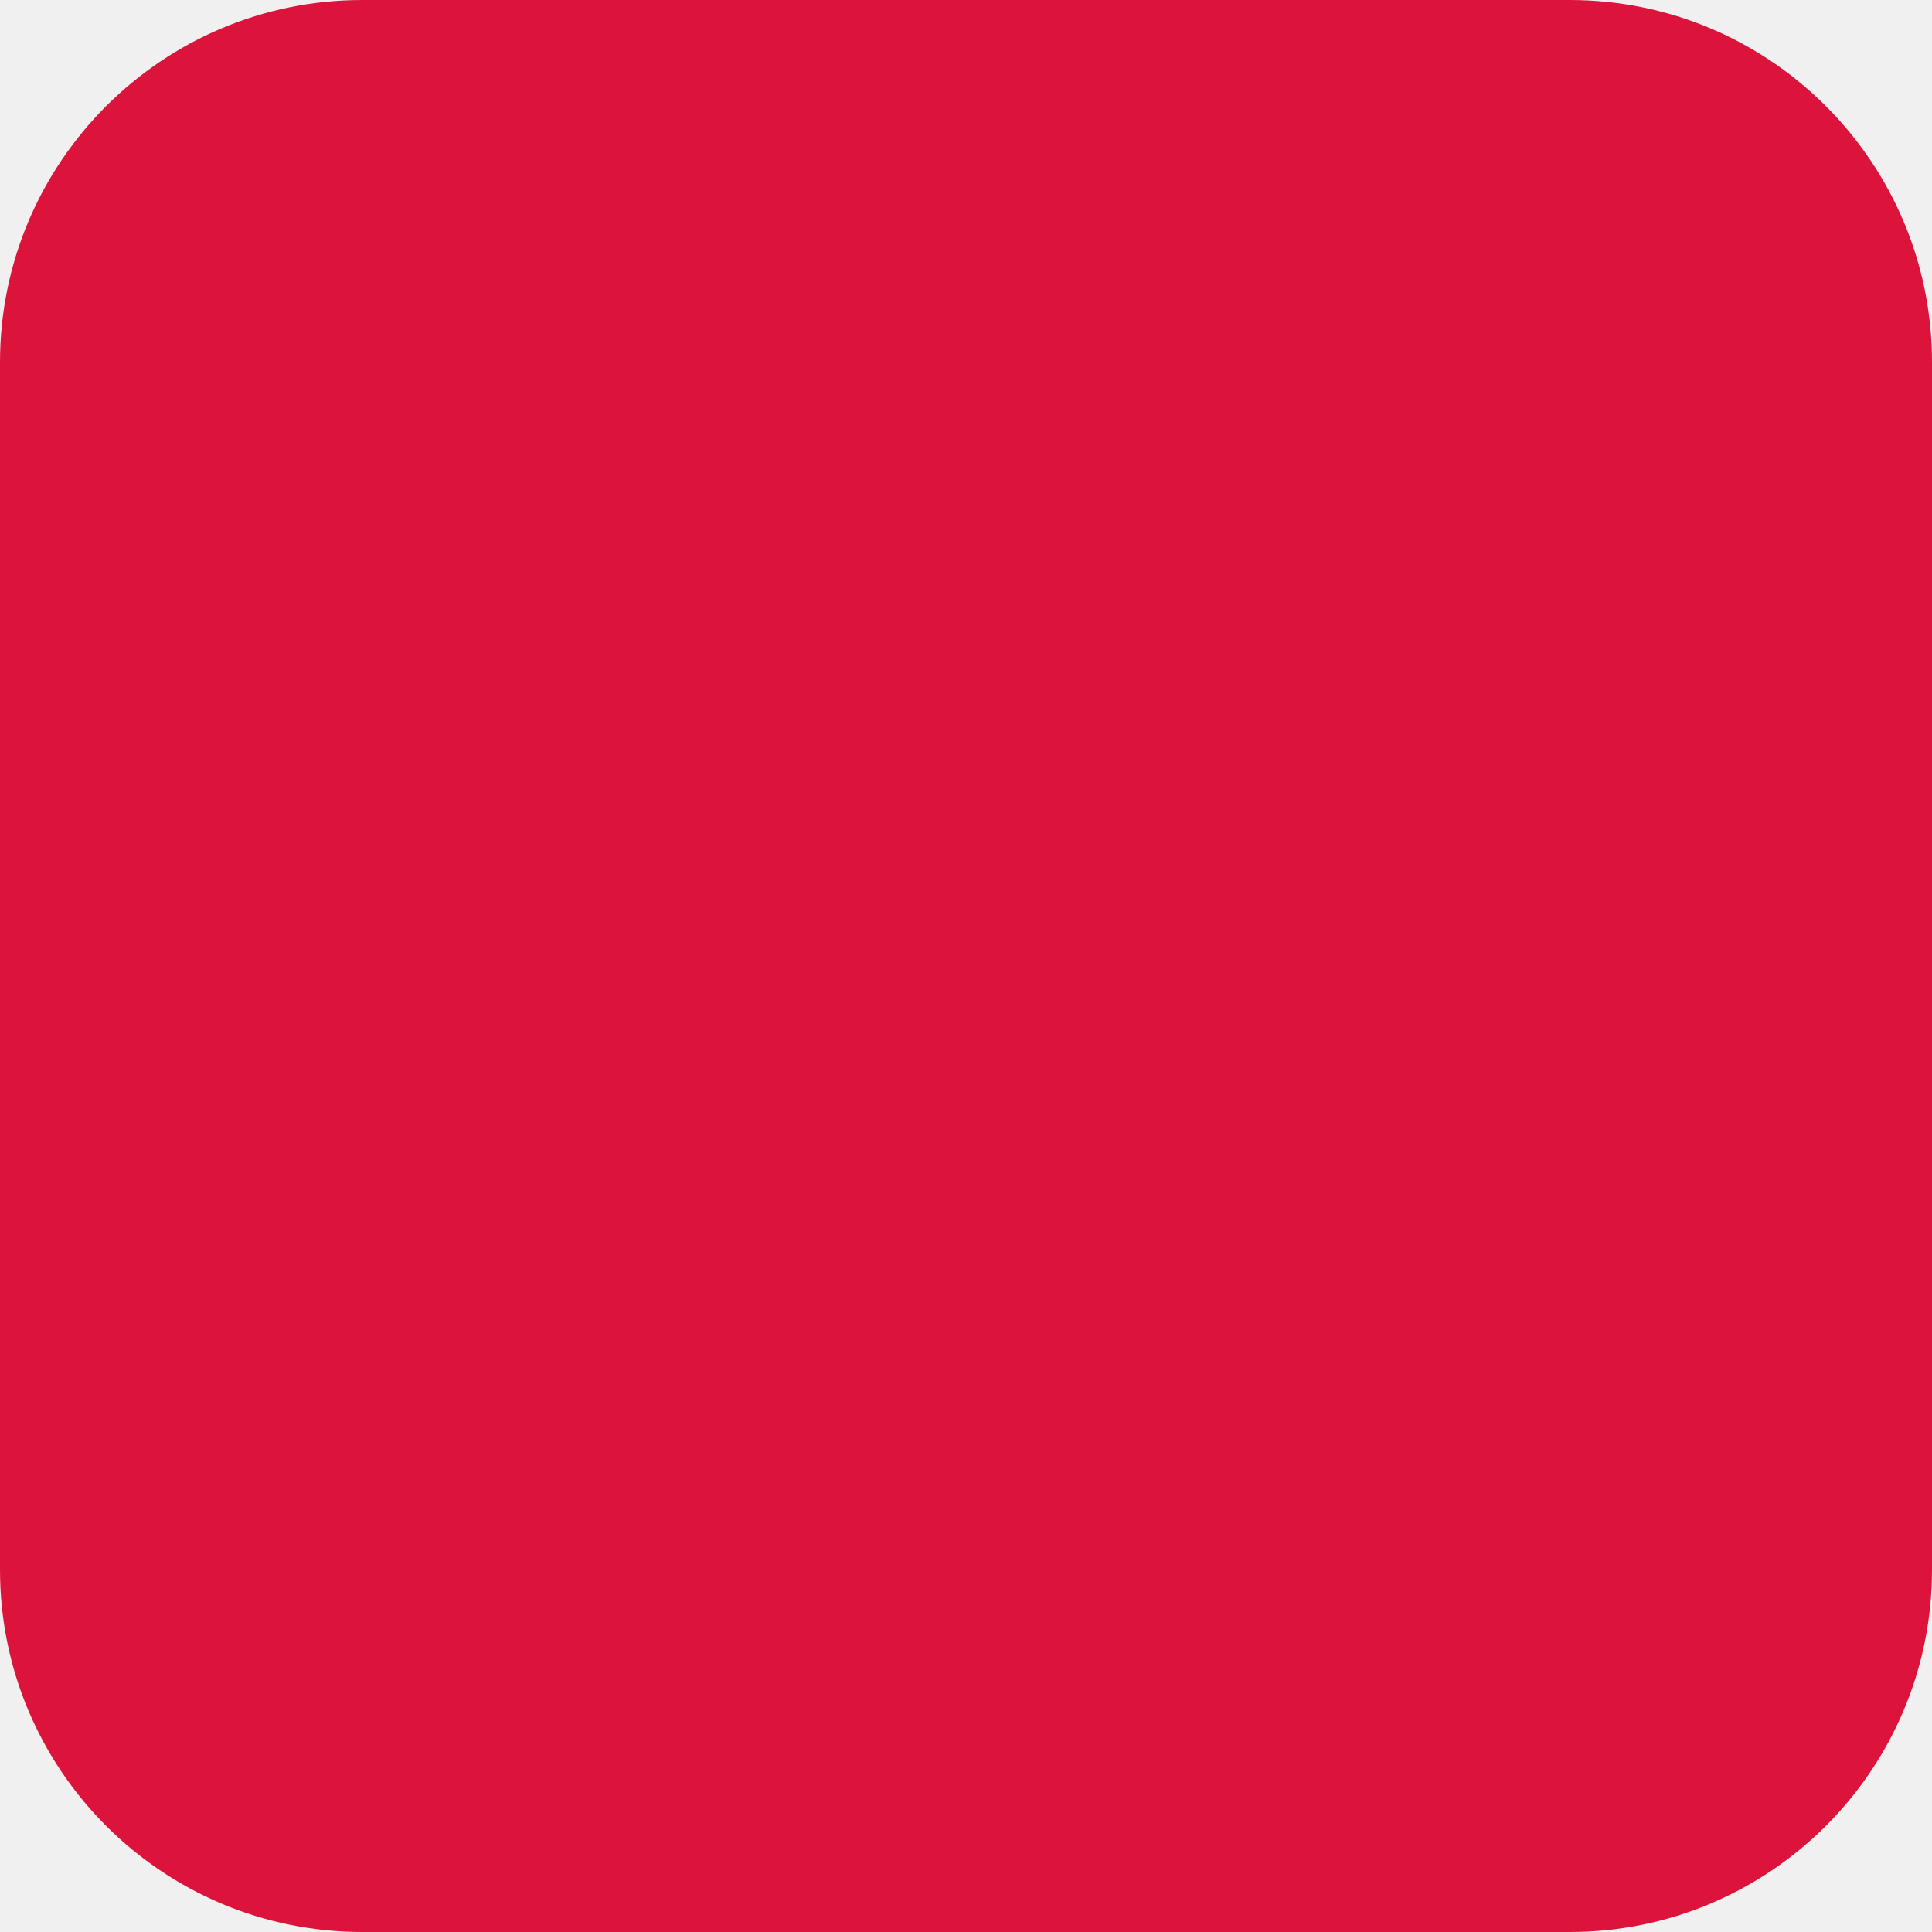
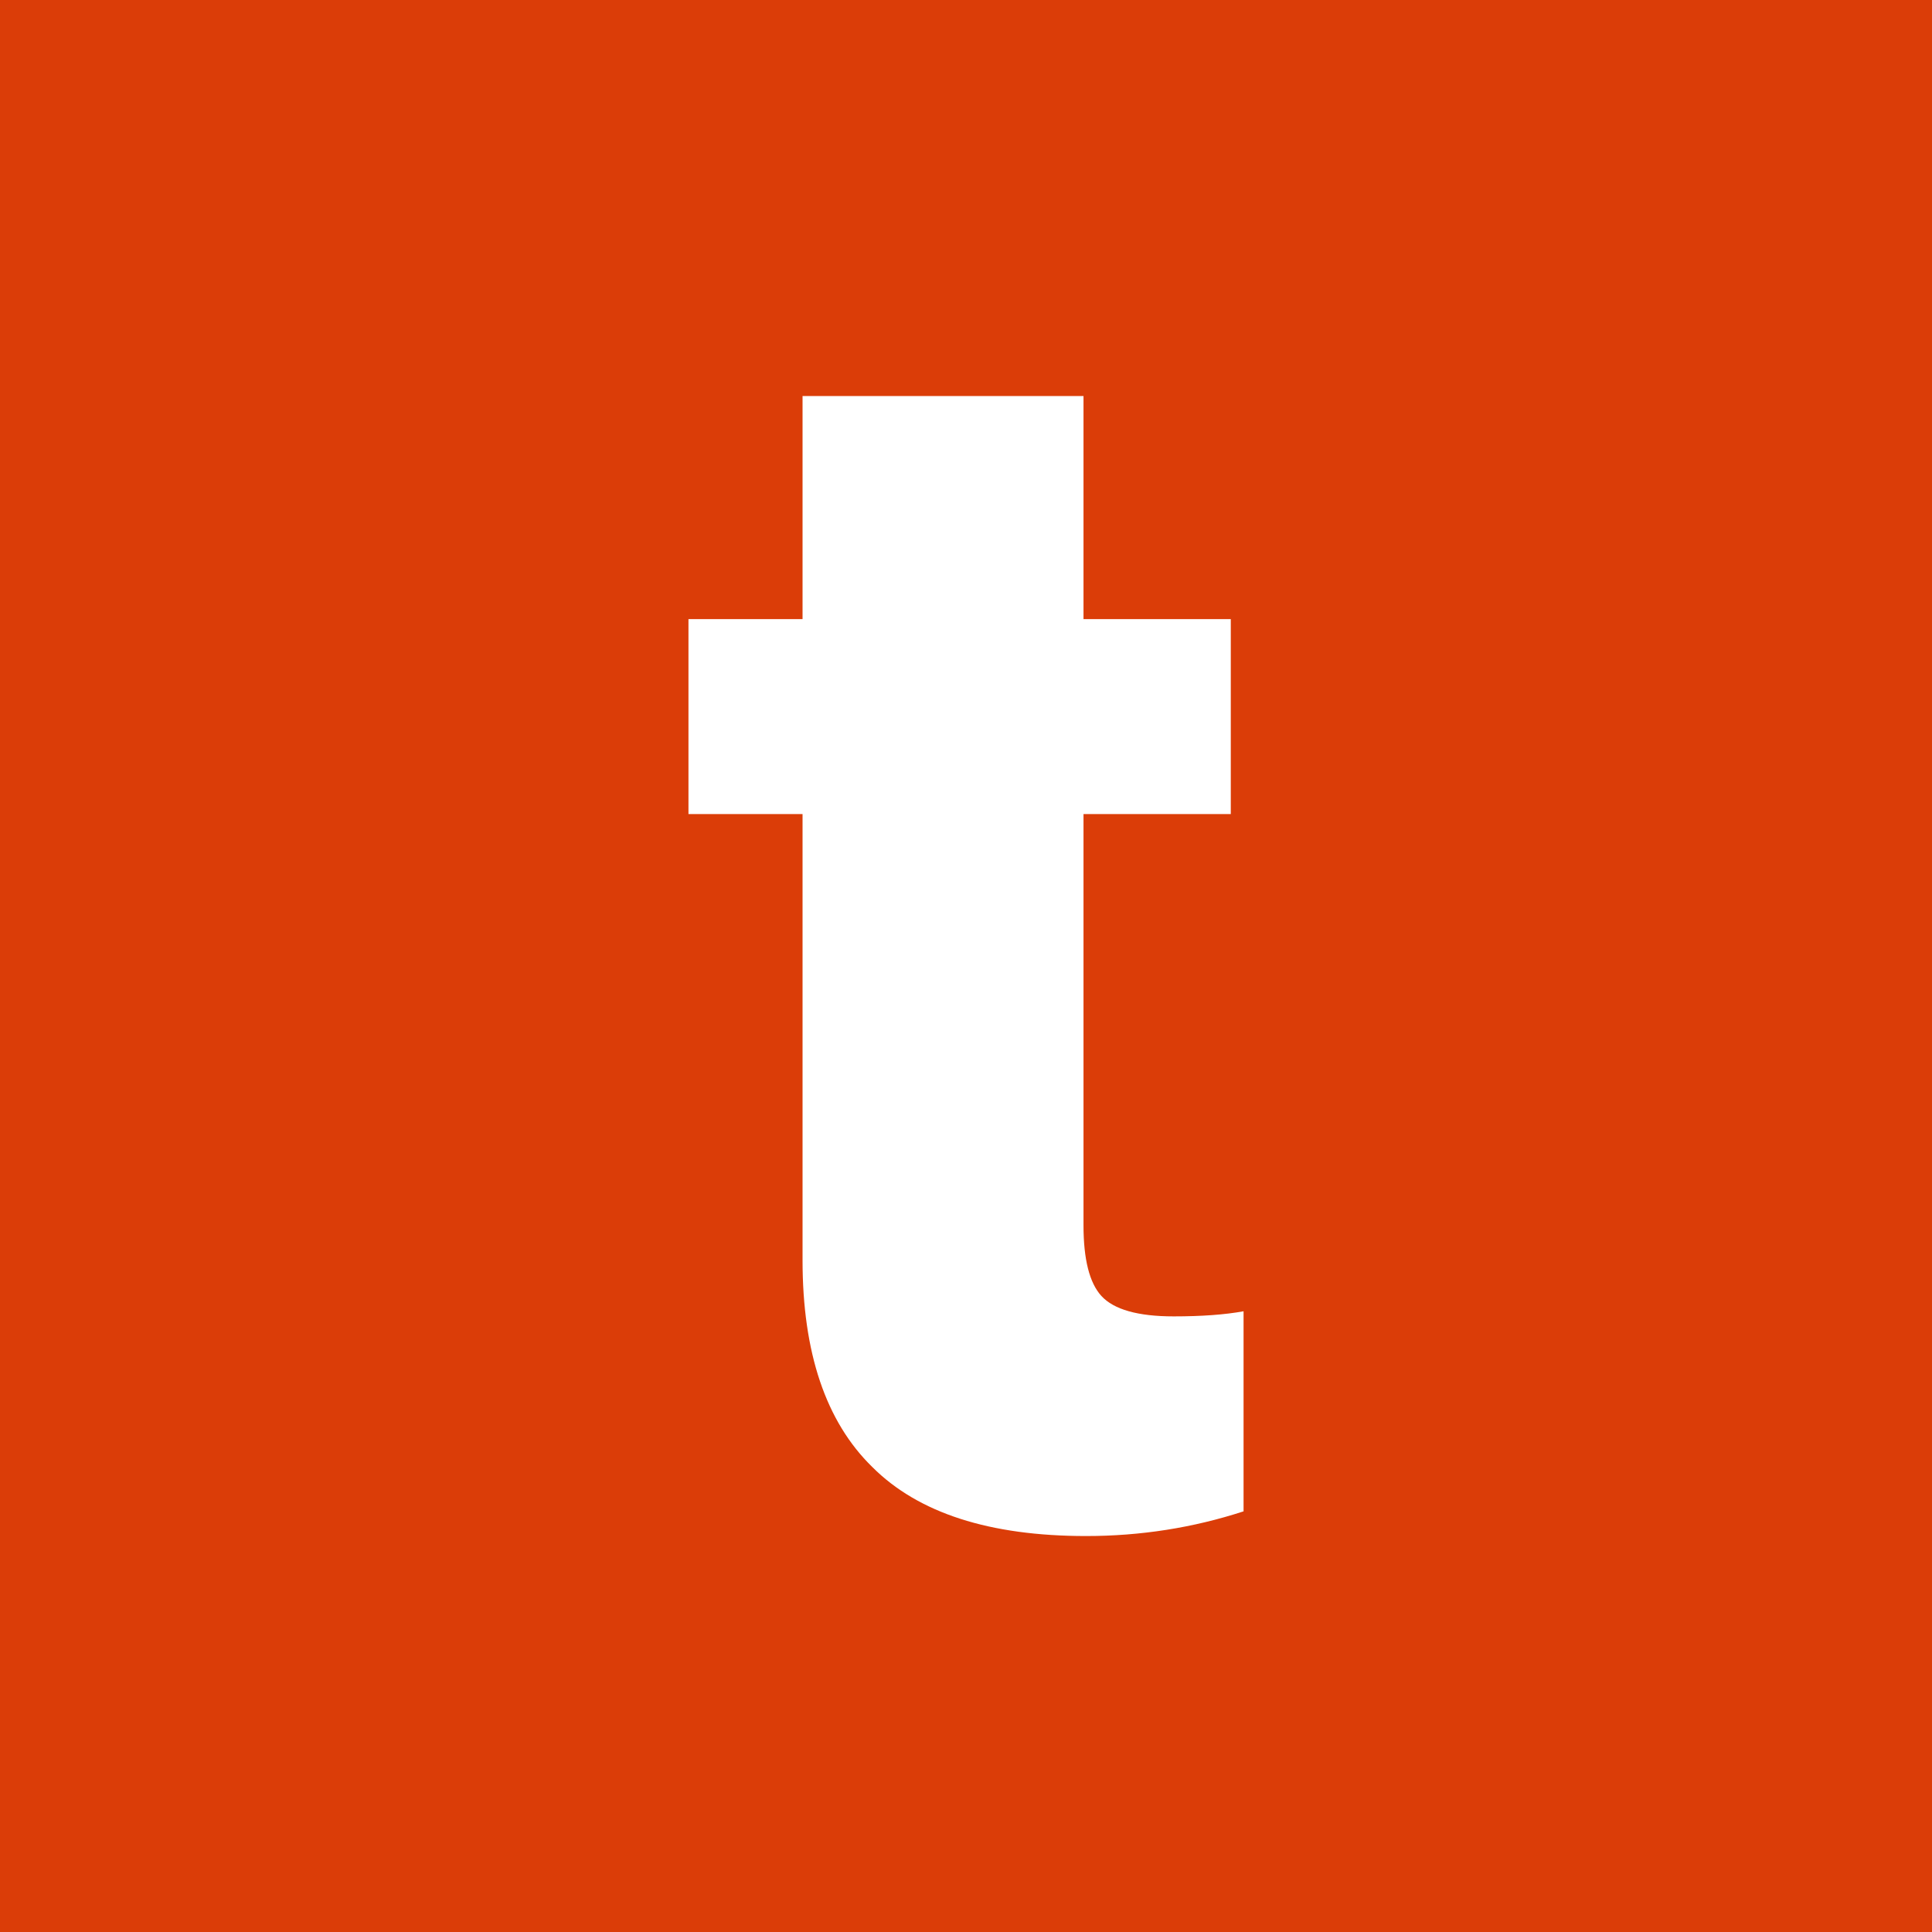
- <svg xmlns="http://www.w3.org/2000/svg" viewBox="0 0 16 16">
-   <defs>
-     <style>
-       .box-bg { fill: #DC143C; }
-       .bird-white { fill: #FFFFFF; }
-       .bird-black { fill: #2C2C2C; }
-     </style>
-   </defs>
-   <rect x="0" y="0" width="16" height="16" rx="3" ry="3" class="box-bg" />
+ <svg xmlns="http://www.w3.org/2000/svg" version="1.1" width="200" height="200">
+   <svg version="1.1" width="200" height="200">
+     <svg version="1.1" viewBox="0 0 200 200">
+       <rect width="200" height="200" fill="url('#gradient')" />
+       <defs>
+         <linearGradient id="gradient" gradientTransform="rotate(45 0.5 0.5)">
+           <stop offset="0%" stop-color="#db3d08" />
+           <stop offset="100%" stop-color="#db3d08" />
+         </linearGradient>
+       </defs>
+       <g>
+         <g fill="#ffffff" transform="matrix(8.813421,0,0,8.813421,70.21173,157.2472)" stroke="#7d836e" stroke-width="0">
+           <path d="M1.46-13.19L4.76-13.19L4.76-10.57L6.49-10.57L6.49-8.28L4.76-8.28L4.76-3.45Q4.76-2.85 4.97-2.62Q5.19-2.38 5.82-2.38L5.82-2.38Q6.31-2.38 6.64-2.44L6.64-2.44L6.64-0.09Q5.75 0.20 4.79 0.20L4.79 0.20Q3.09 0.20 2.28-0.61Q1.46-1.41 1.46-3.04L1.46-3.04L1.46-8.28L0.12-8.28L0.12-10.57L1.46-10.57L1.46-13.19Z" />
+         </g>
+       </g>
+     </svg>
+   </svg>
+   <style>@media (prefers-color-scheme: light) { :root { filter: none; } }
+ @media (prefers-color-scheme: dark) { :root { filter: none; } }
+ </style>
</svg>
